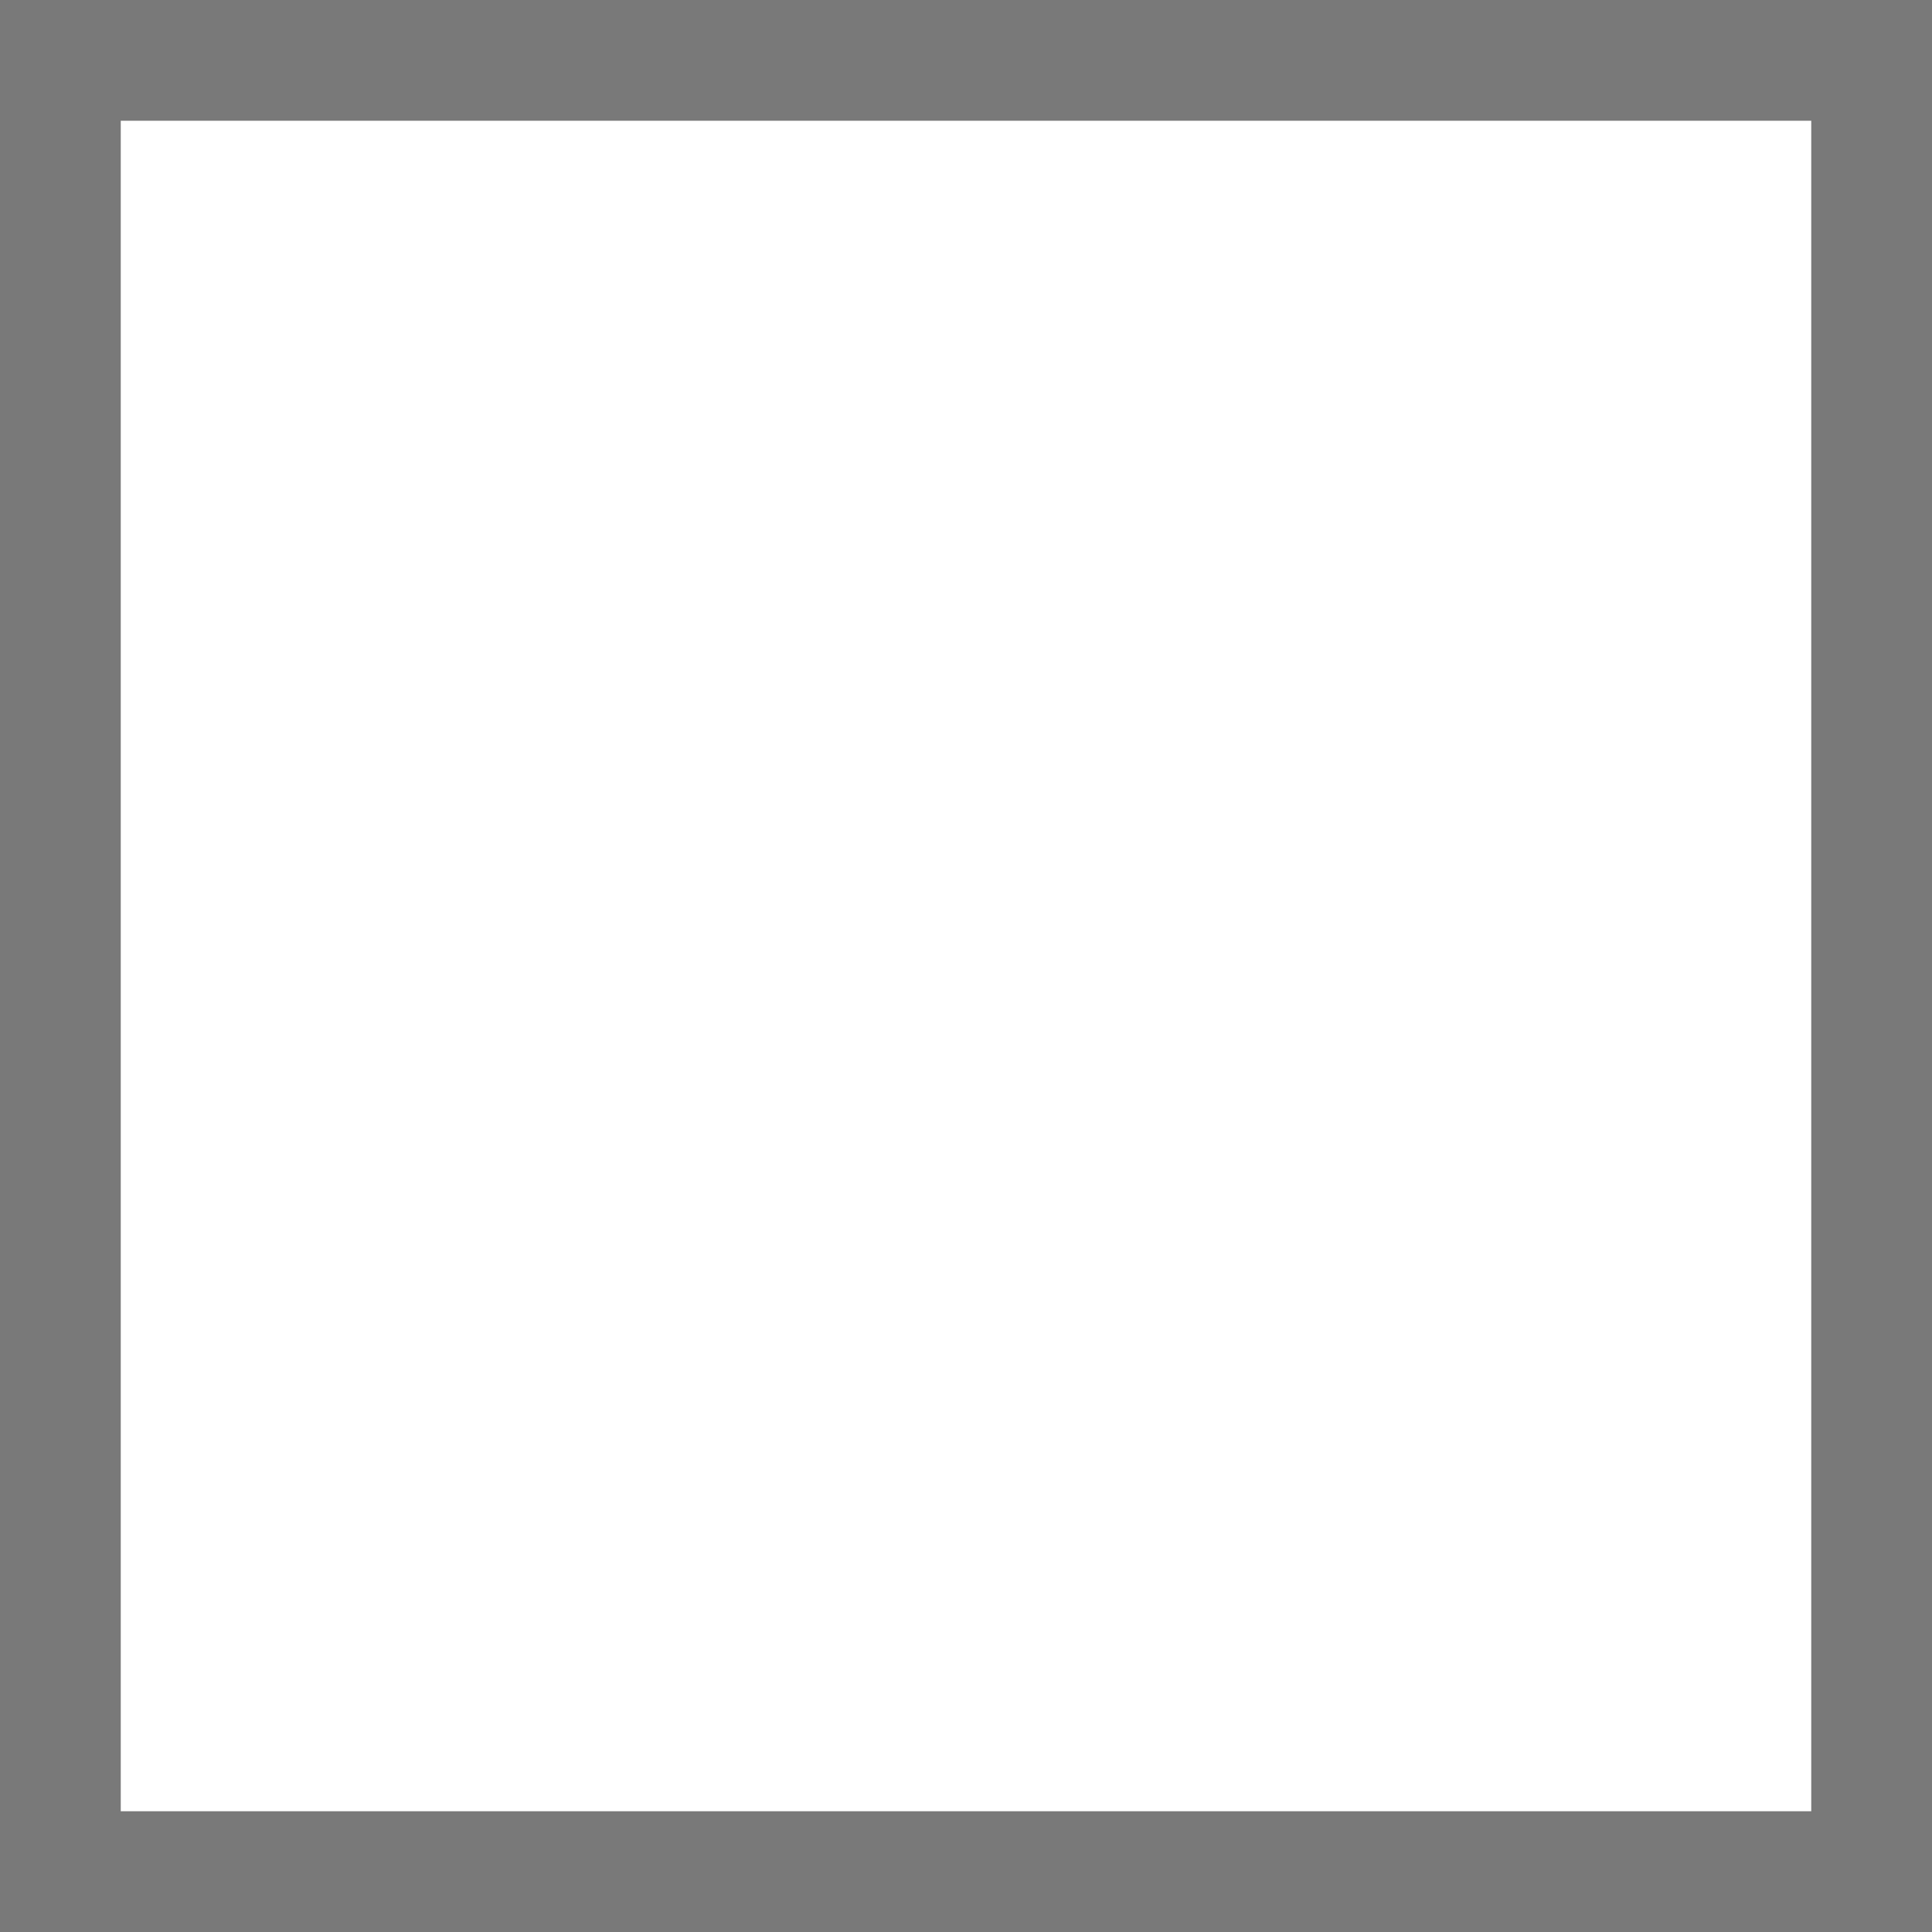
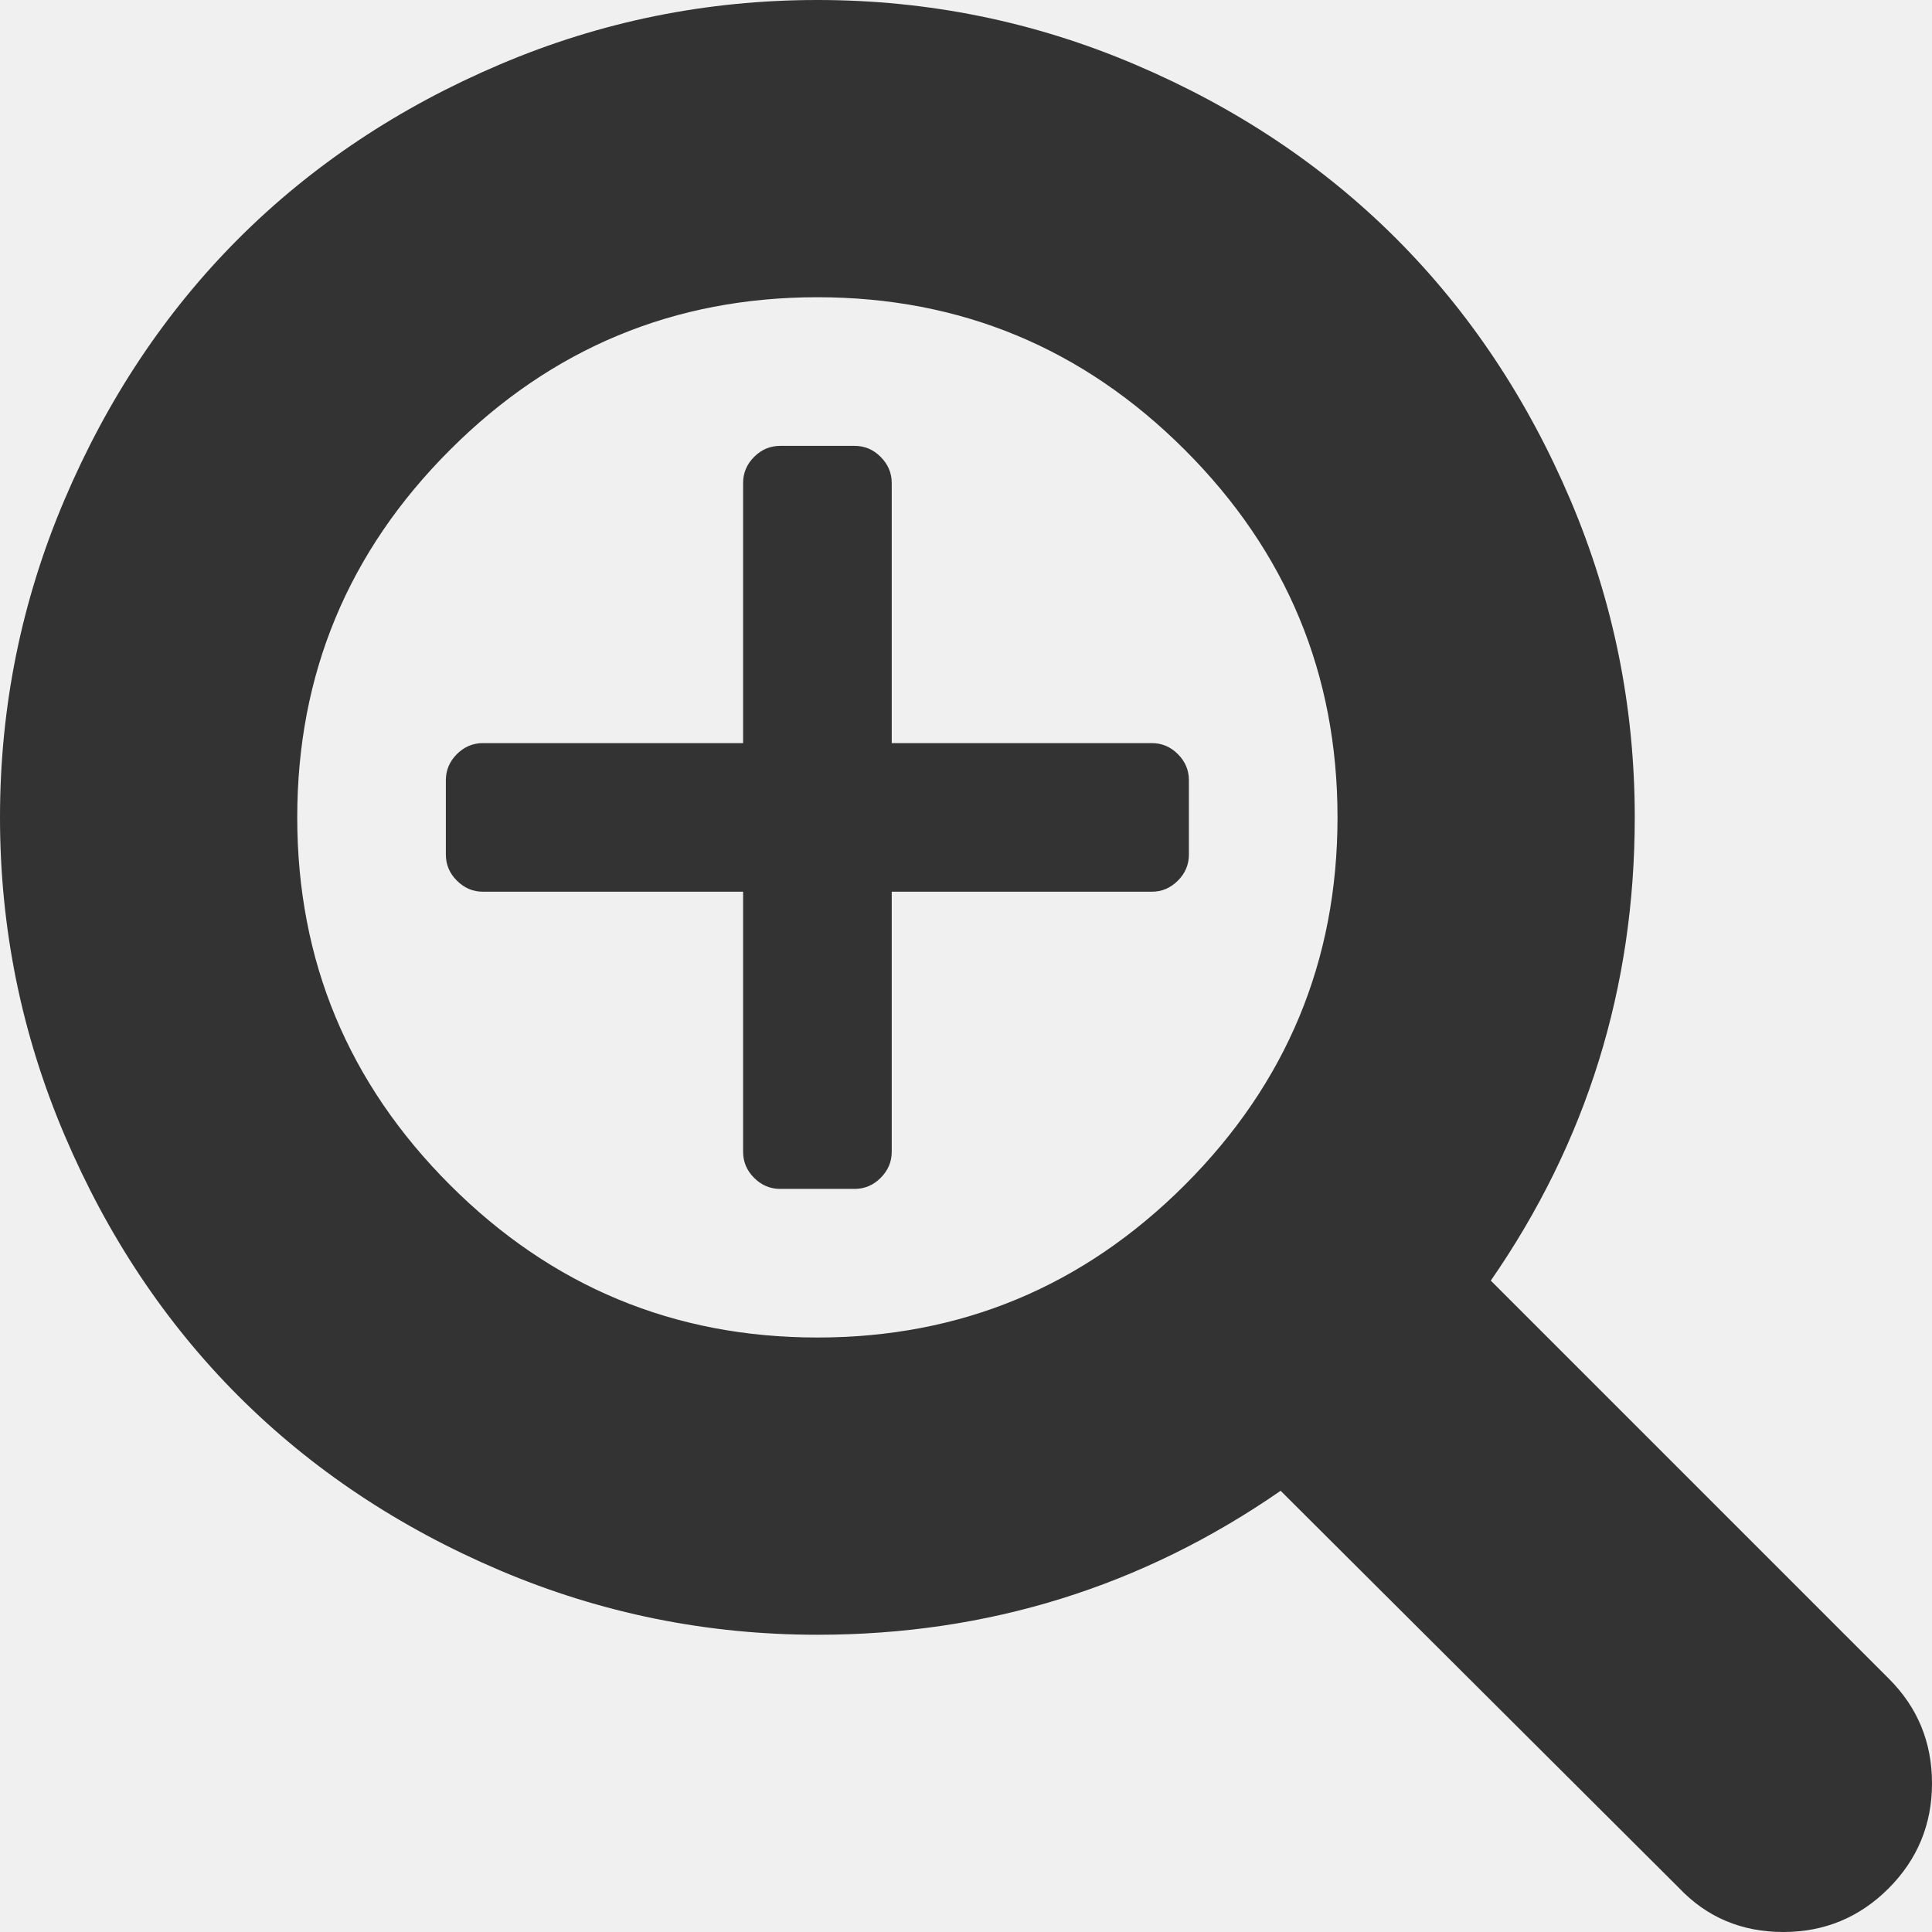
- <svg xmlns="http://www.w3.org/2000/svg" version="1.1" width="16px" height="16px" viewBox="16 108  16 16">
-   <path d="M 16.5 108.5  L 31.5 108.5  L 31.5 123.5  L 16.5 123.5  L 16.5 108.5  Z " fill-rule="nonzero" fill="#ffffff" stroke="none" />
-   <path d="M 16.5 108.5  L 31.5 108.5  L 31.5 123.5  L 16.5 123.5  L 16.5 108.5  Z " stroke-width="1" stroke="#797979" fill="none" />
+ <svg xmlns="http://www.w3.org/2000/svg" version="1.1" width="27px" height="27px">
+   <g>
+     <path d="M 16.461 10.539  C 16.564 10.642  16.615 10.763  16.615 10.904  L 16.615 11.942  C 16.615 12.083  16.564 12.205  16.461 12.307  C 16.358 12.41  16.237 12.462  16.096 12.462  L 12.462 12.462  L 12.462 16.096  C 12.462 16.237  12.41 16.358  12.307 16.461  C 12.205 16.564  12.083 16.615  11.942 16.615  L 10.904 16.615  C 10.763 16.615  10.642 16.564  10.539 16.461  C 10.436 16.358  10.385 16.237  10.385 16.096  L 10.385 12.462  L 6.75 12.462  C 6.609 12.462  6.488 12.41  6.385 12.307  C 6.282 12.205  6.231 12.083  6.231 11.942  L 6.231 10.904  C 6.231 10.763  6.282 10.642  6.385 10.539  C 6.488 10.436  6.609 10.385  6.75 10.385  L 10.385 10.385  L 10.385 6.75  C 10.385 6.609  10.436 6.488  10.539 6.385  C 10.642 6.282  10.763 6.231  10.904 6.231  L 11.942 6.231  C 12.083 6.231  12.205 6.282  12.307 6.385  C 12.41 6.488  12.462 6.609  12.462 6.75  L 12.462 10.385  L 16.096 10.385  C 16.237 10.385  16.358 10.436  16.461 10.539  Z M 16.559 16.559  C 17.981 15.136  18.692 13.424  18.692 11.423  C 18.692 9.422  17.981 7.71  16.559 6.288  C 15.136 4.865  13.424 4.154  11.423 4.154  C 9.422 4.154  7.71 4.865  6.288 6.288  C 4.865 7.71  4.154 9.422  4.154 11.423  C 4.154 13.424  4.865 15.136  6.288 16.559  C 7.71 17.981  9.422 18.692  11.423 18.692  C 13.424 18.692  15.136 17.981  16.559 16.559  Z M 26.4 23.463  C 26.8 23.863  27 24.35  27 24.923  C 27 25.496  26.797 25.986  26.392 26.392  C 25.986 26.797  25.496 27  24.923 27  C 24.339 27  23.852 26.794  23.463 26.383  L 17.897 20.834  C 15.961 22.175  13.803 22.846  11.423 22.846  C 9.876 22.846  8.397 22.546  6.985 21.946  C 5.574 21.345  4.357 20.534  3.334 19.512  C 2.312 18.489  1.501 17.273  0.901 15.861  C 0.3 14.449  0 12.97  0 11.423  C 0 9.876  0.3 8.397  0.901 6.985  C 1.501 5.574  2.312 4.357  3.334 3.334  C 4.357 2.312  5.574 1.501  6.985 0.901  C 8.397 0.3  9.876 0  11.423 0  C 12.97 0  14.449 0.3  15.861 0.901  C 17.273 1.501  18.489 2.312  19.512 3.334  C 20.534 4.357  21.345 5.574  21.946 6.985  C 22.546 8.397  22.846 9.876  22.846 11.423  C 22.846 13.803  22.175 15.961  20.834 17.897  L 26.4 23.463  Z " fill-rule="nonzero" fill="#333333" stroke="none" />
+   </g>
</svg>
